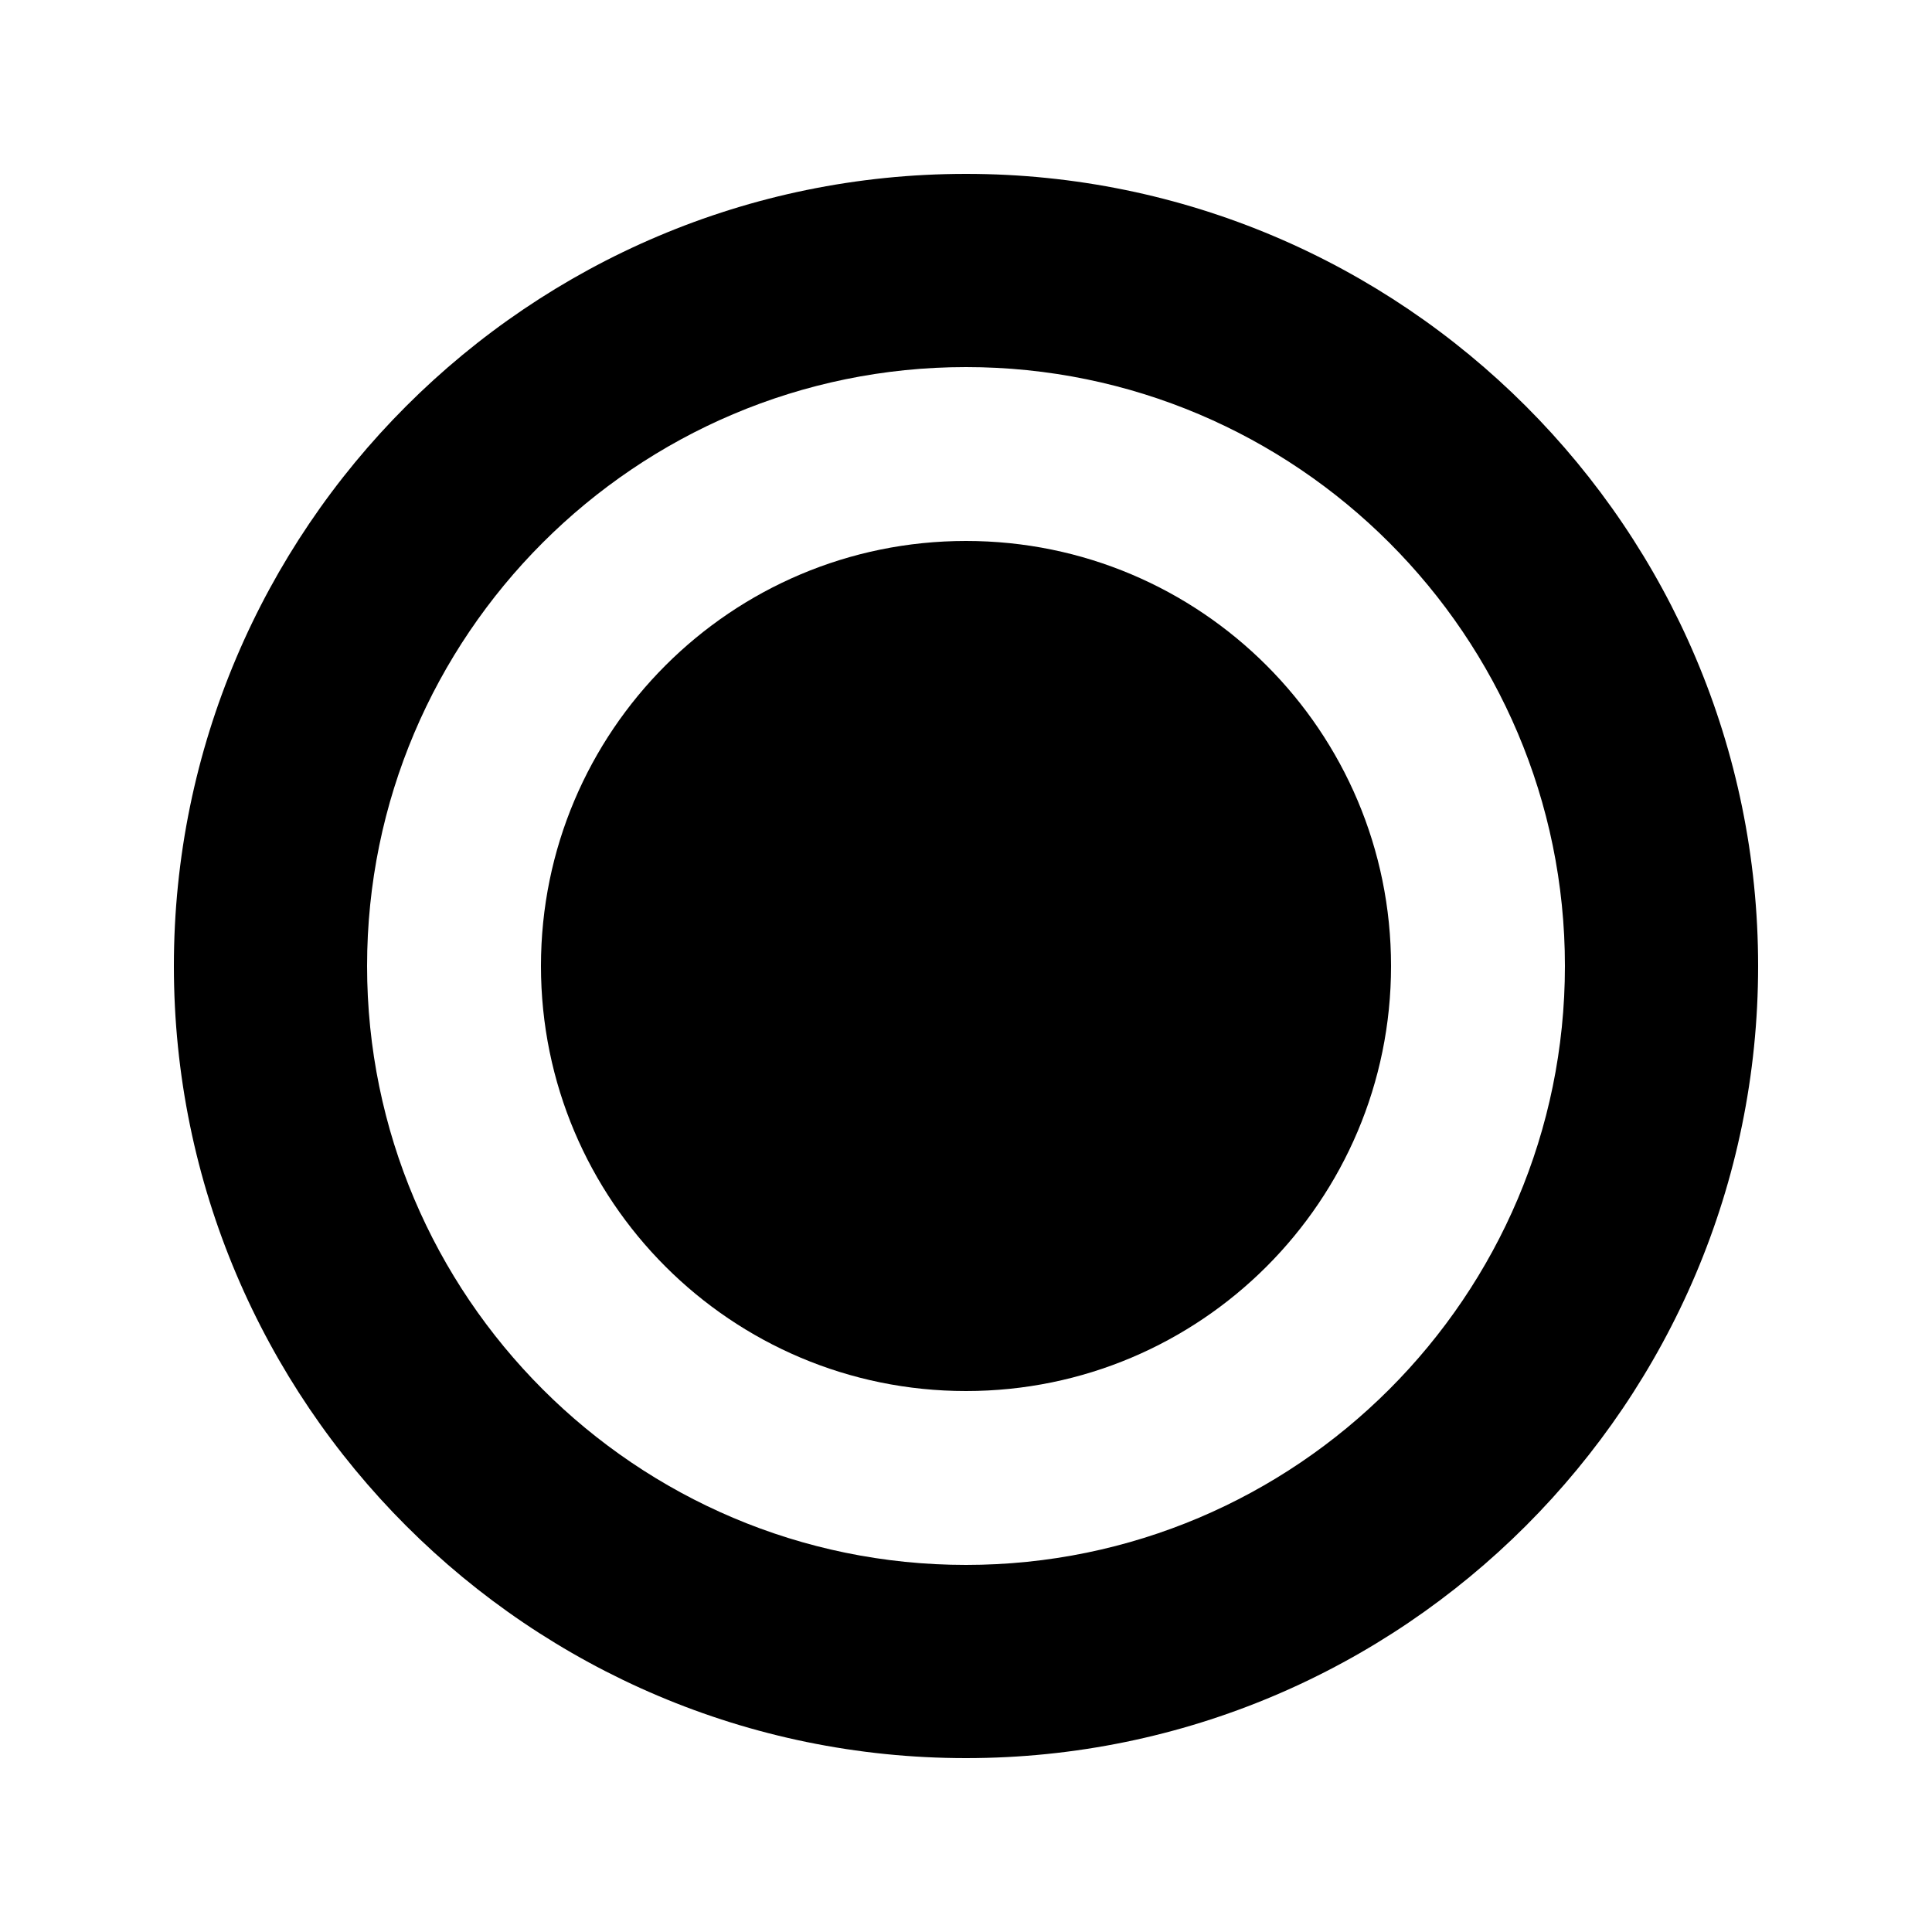
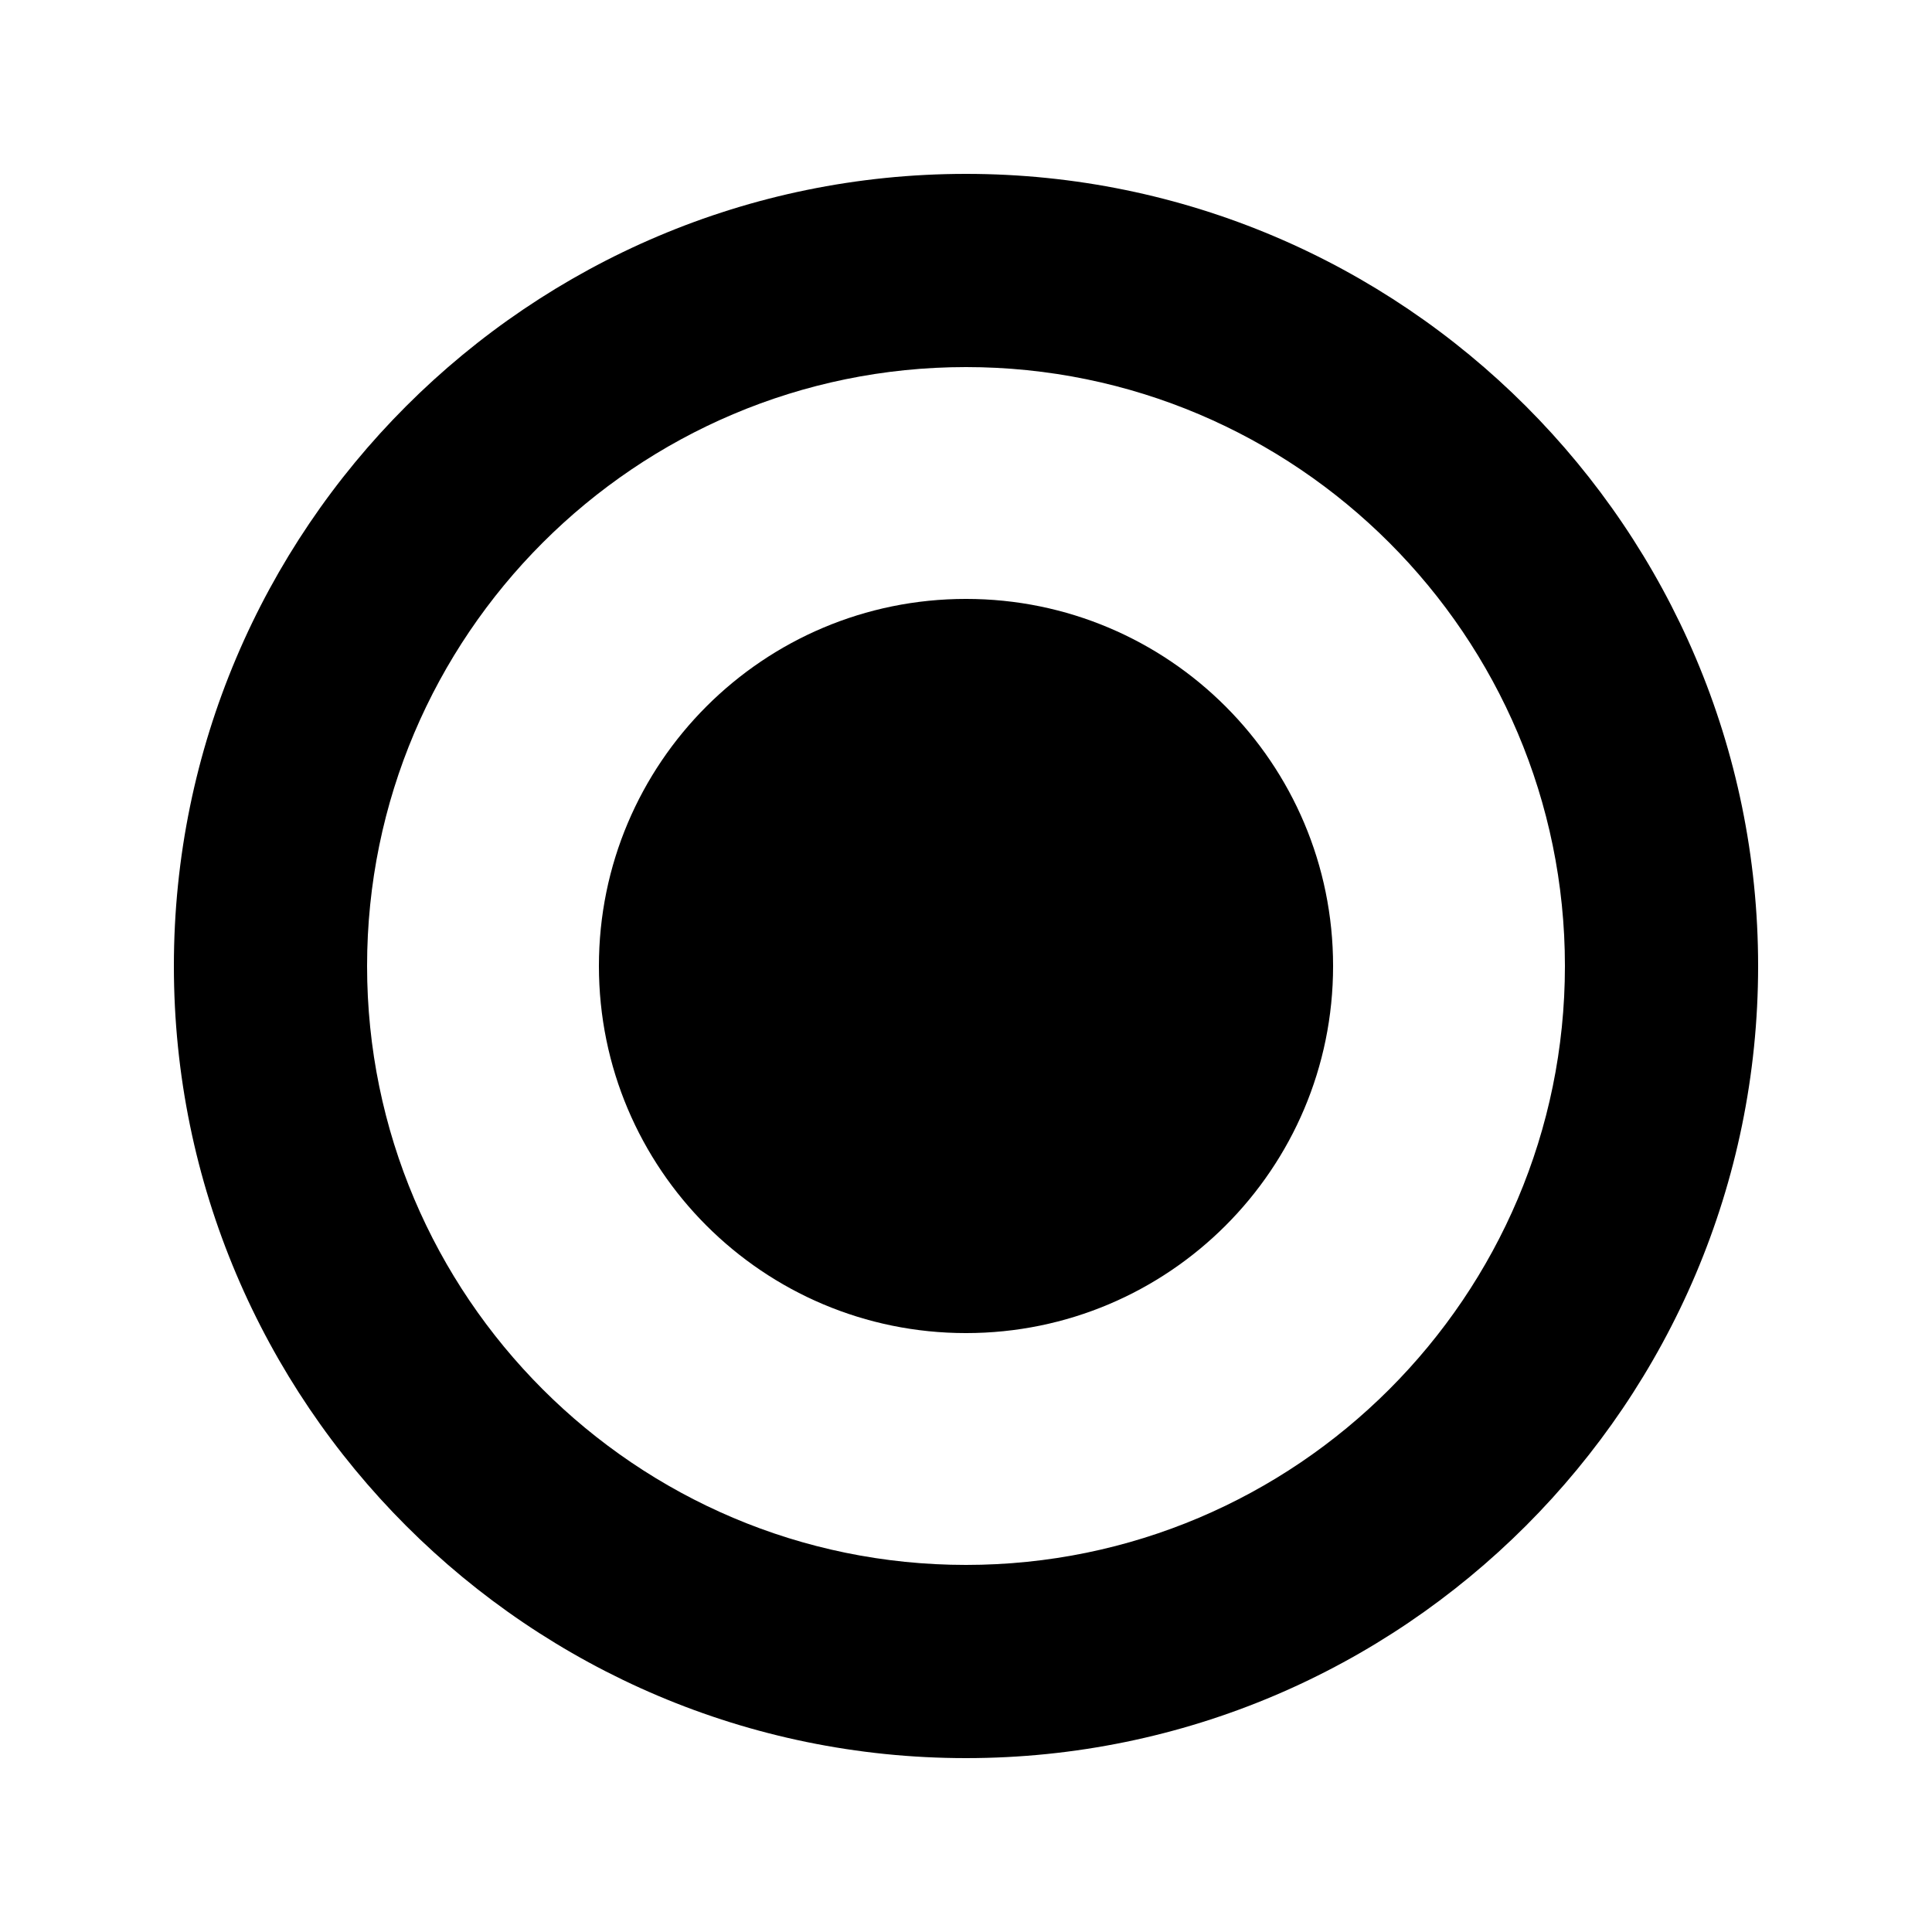
<svg xmlns="http://www.w3.org/2000/svg" version="1.1" id="Layer_1" x="0px" y="0px" width="300px" height="300px" viewBox="328.984 324.464 300 300" enable-background="new 328.984 324.464 300 300" xml:space="preserve">
  <g>
    <path d="M478.984,351.464c-67.822,0-123,55.178-123,123s55.178,123,123,123s123-55.178,123-123S546.807,351.464,478.984,351.464z    M478.984,567.464c-51.28,0-93-41.72-93-93s41.72-93,93-93s93,41.72,93,93S530.265,567.464,478.984,567.464z" />
-     <circle cx="478.984" cy="474.464" r="66" />
+     <circle cx="478.984" cy="474.464" r="57.001" />
  </g>
</svg>
